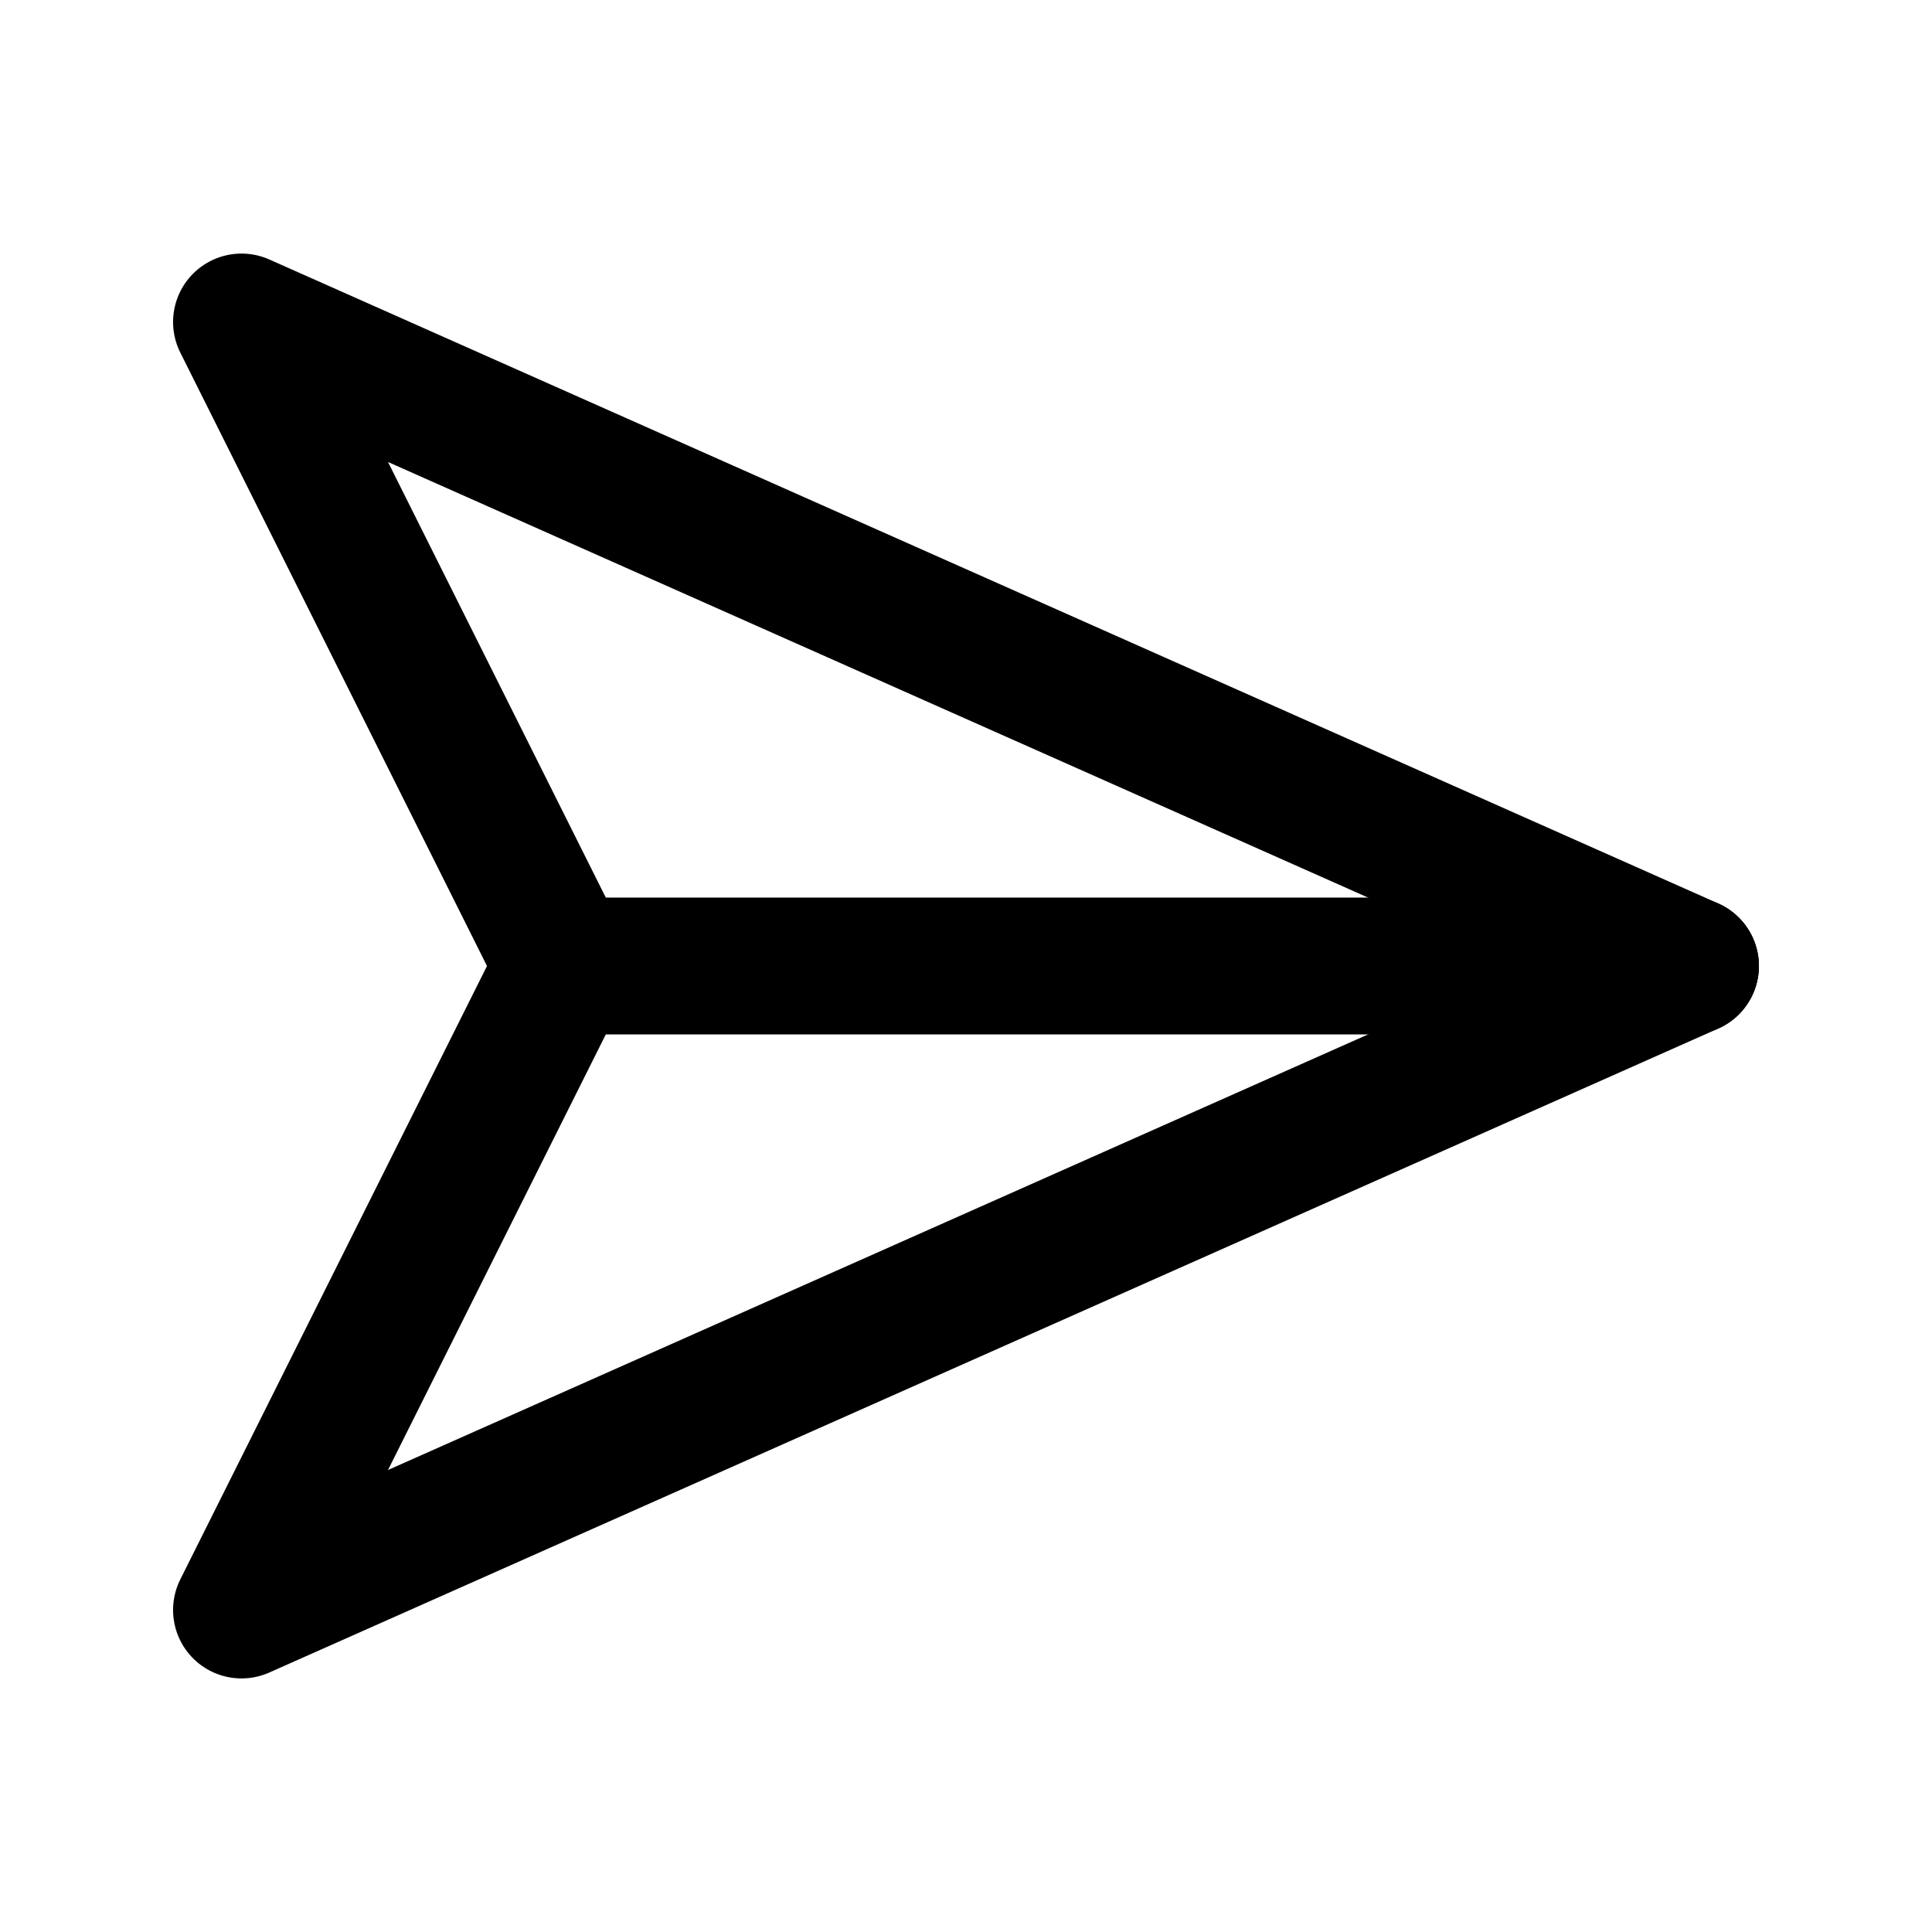
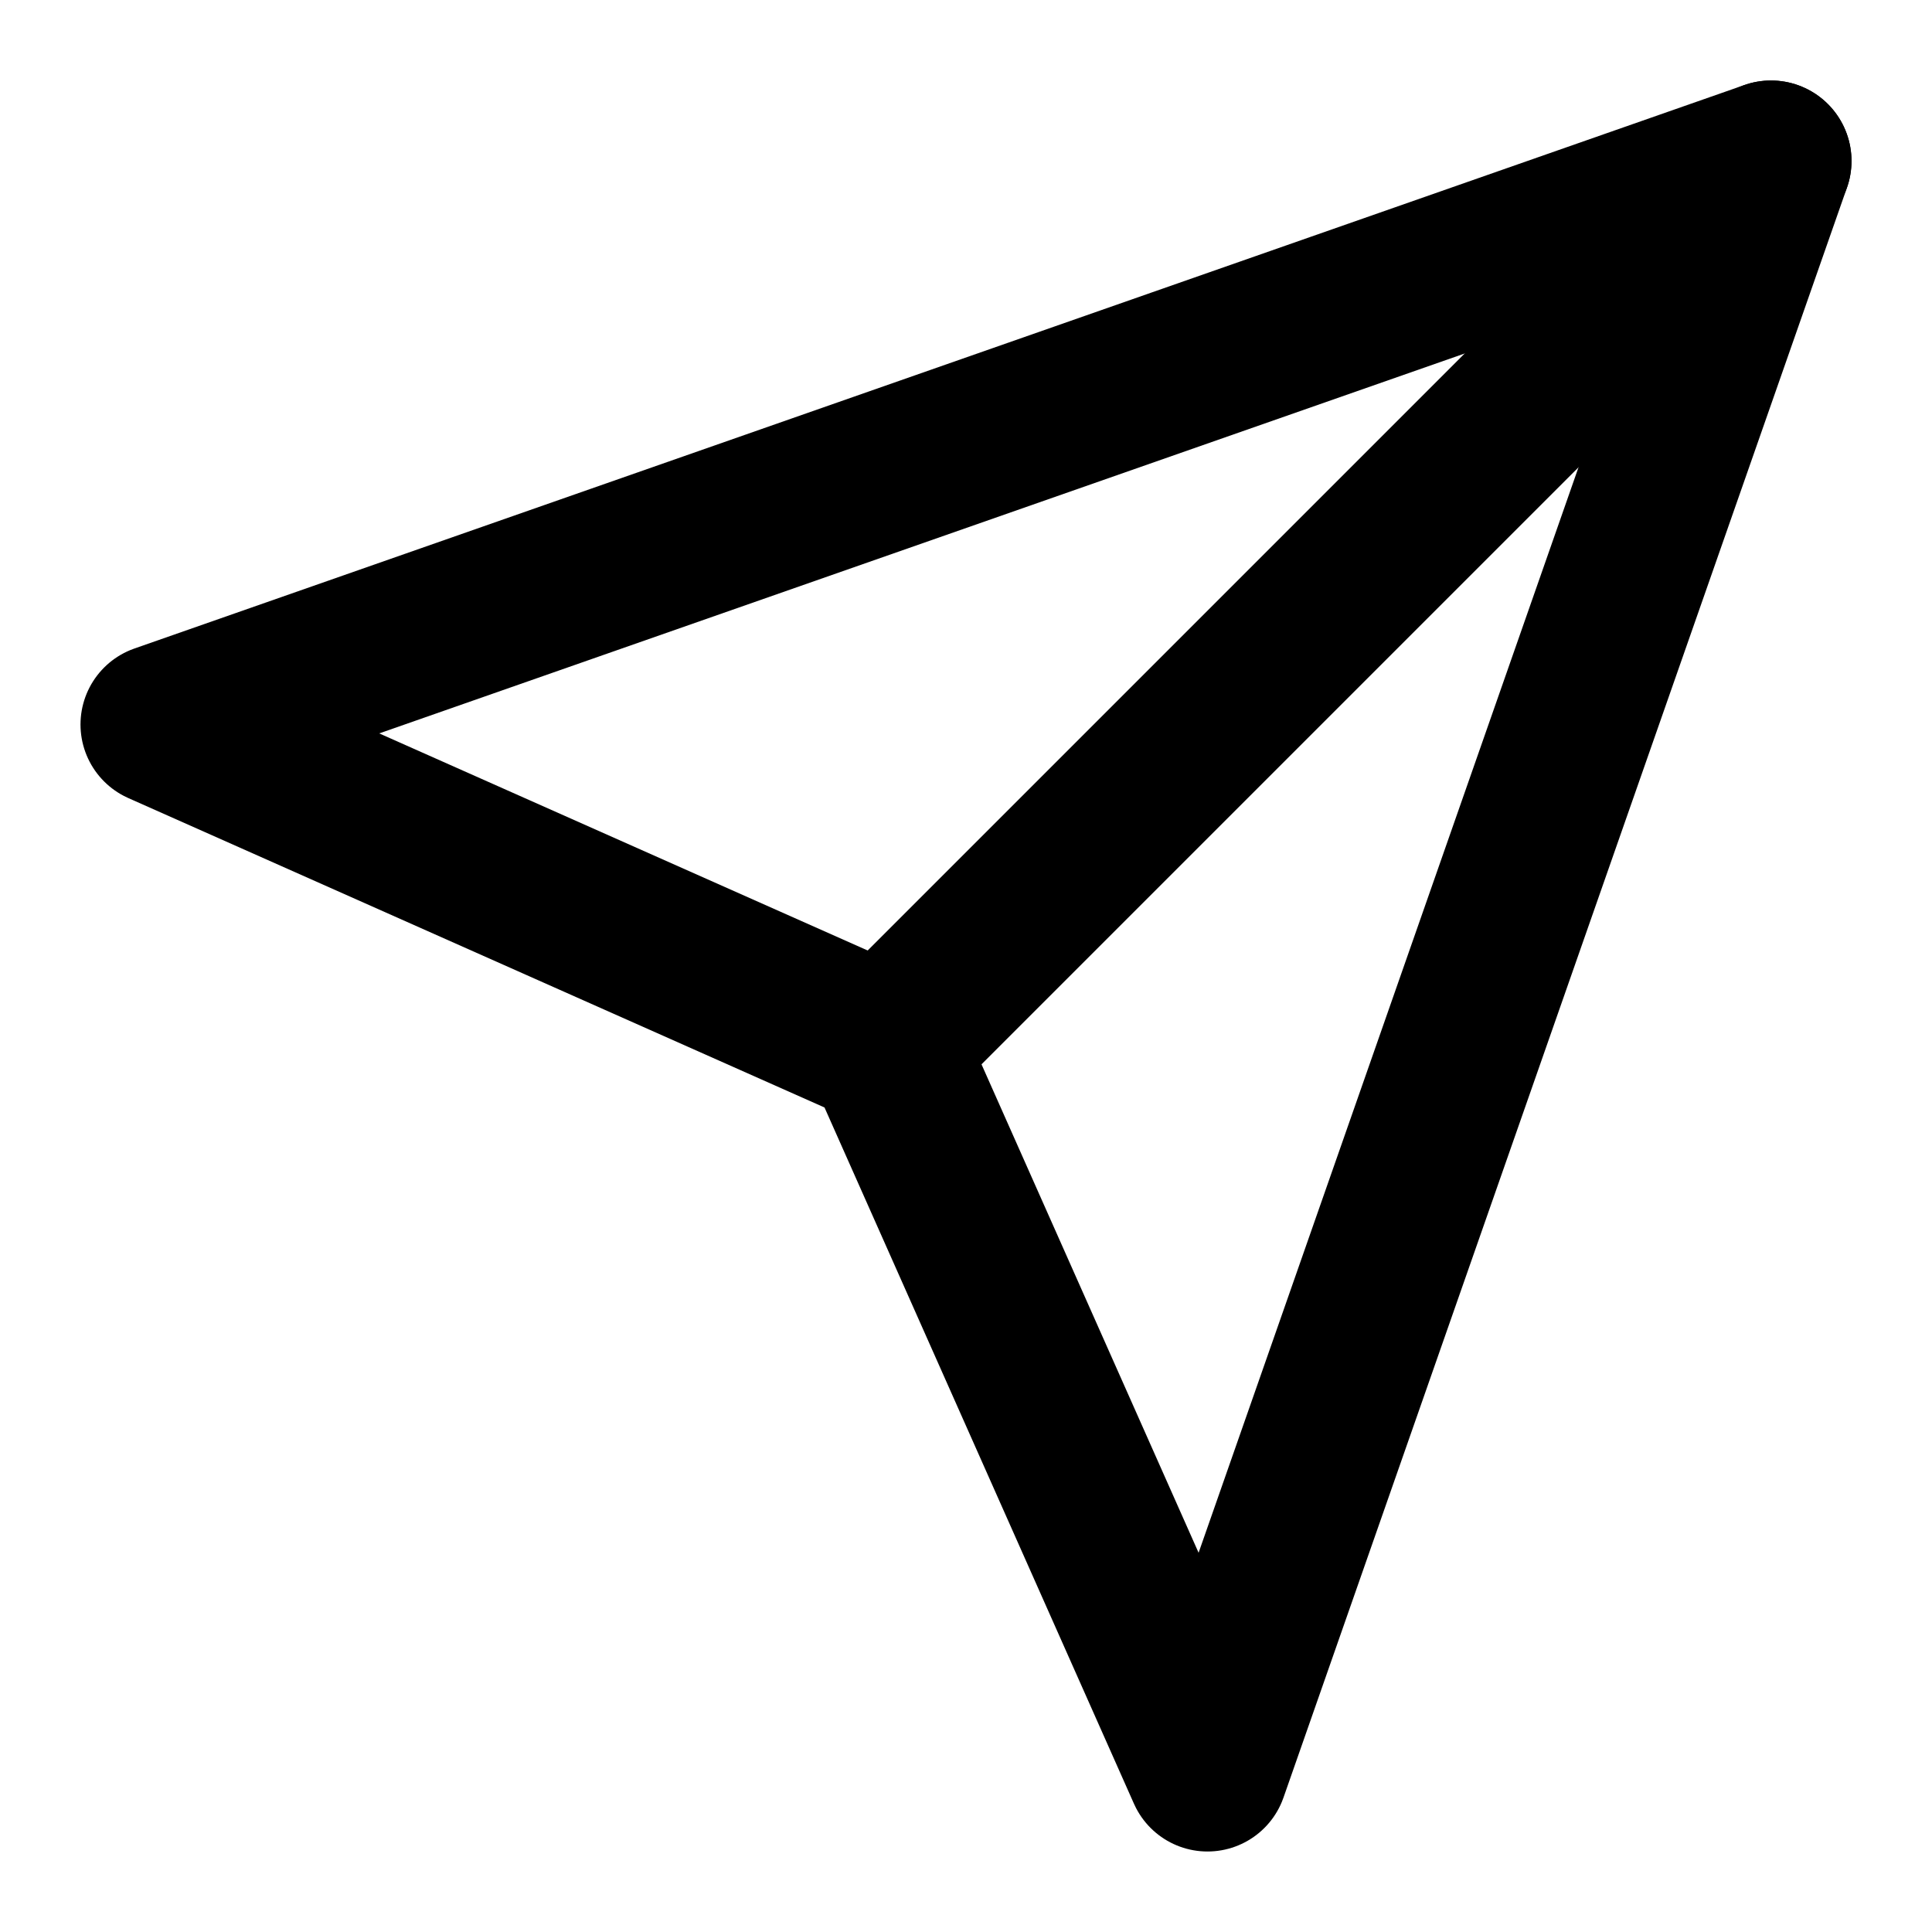
- <svg xmlns="http://www.w3.org/2000/svg" viewBox="0 0 24 24" fill="none" stroke="currentColor" stroke-width="1.7" stroke-linecap="round" stroke-linejoin="round">
-   <path d="M3 20 21 12 3 4l4 8-4 8z" />
-   <path d="M7 12h14" />
+ <svg xmlns="http://www.w3.org/2000/svg" viewBox="0 0 24 24" fill="none" stroke="currentColor" stroke-width="2" stroke-linecap="round" stroke-linejoin="round">
+   <path d="M22 2 11 13" />
+   <path d="m22 2-7 20-4-9-9-4Z" />
</svg>
